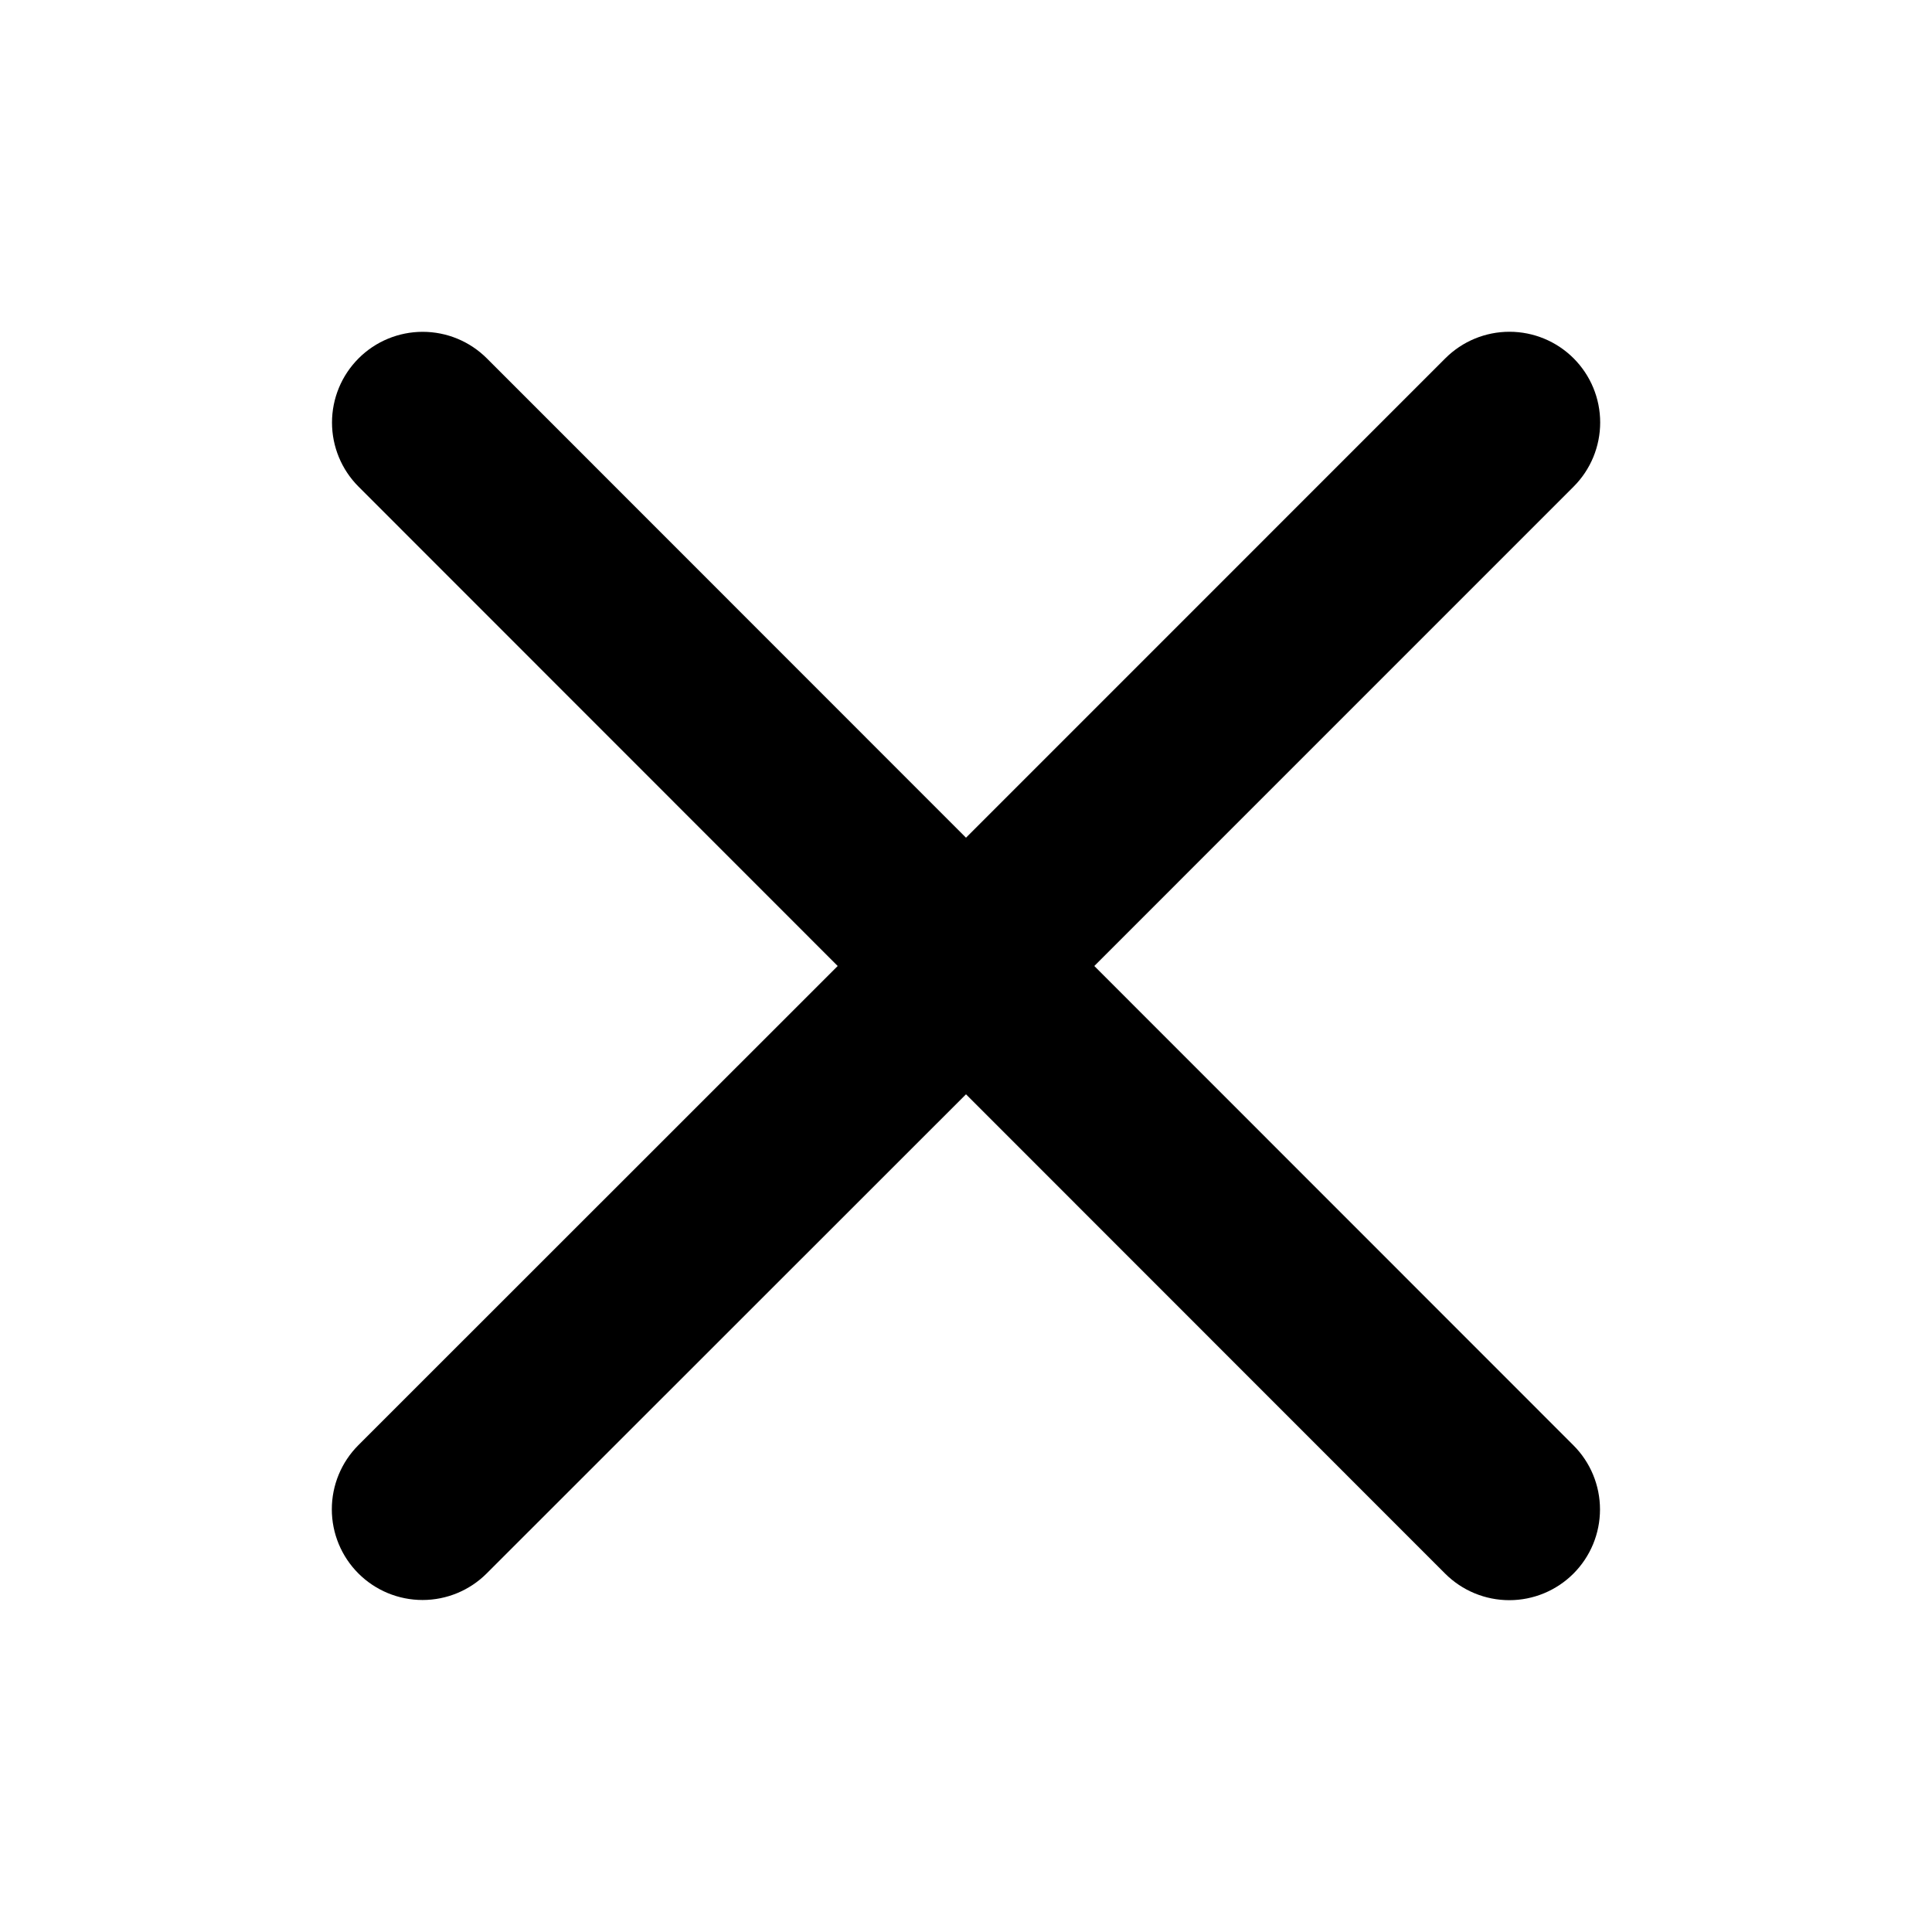
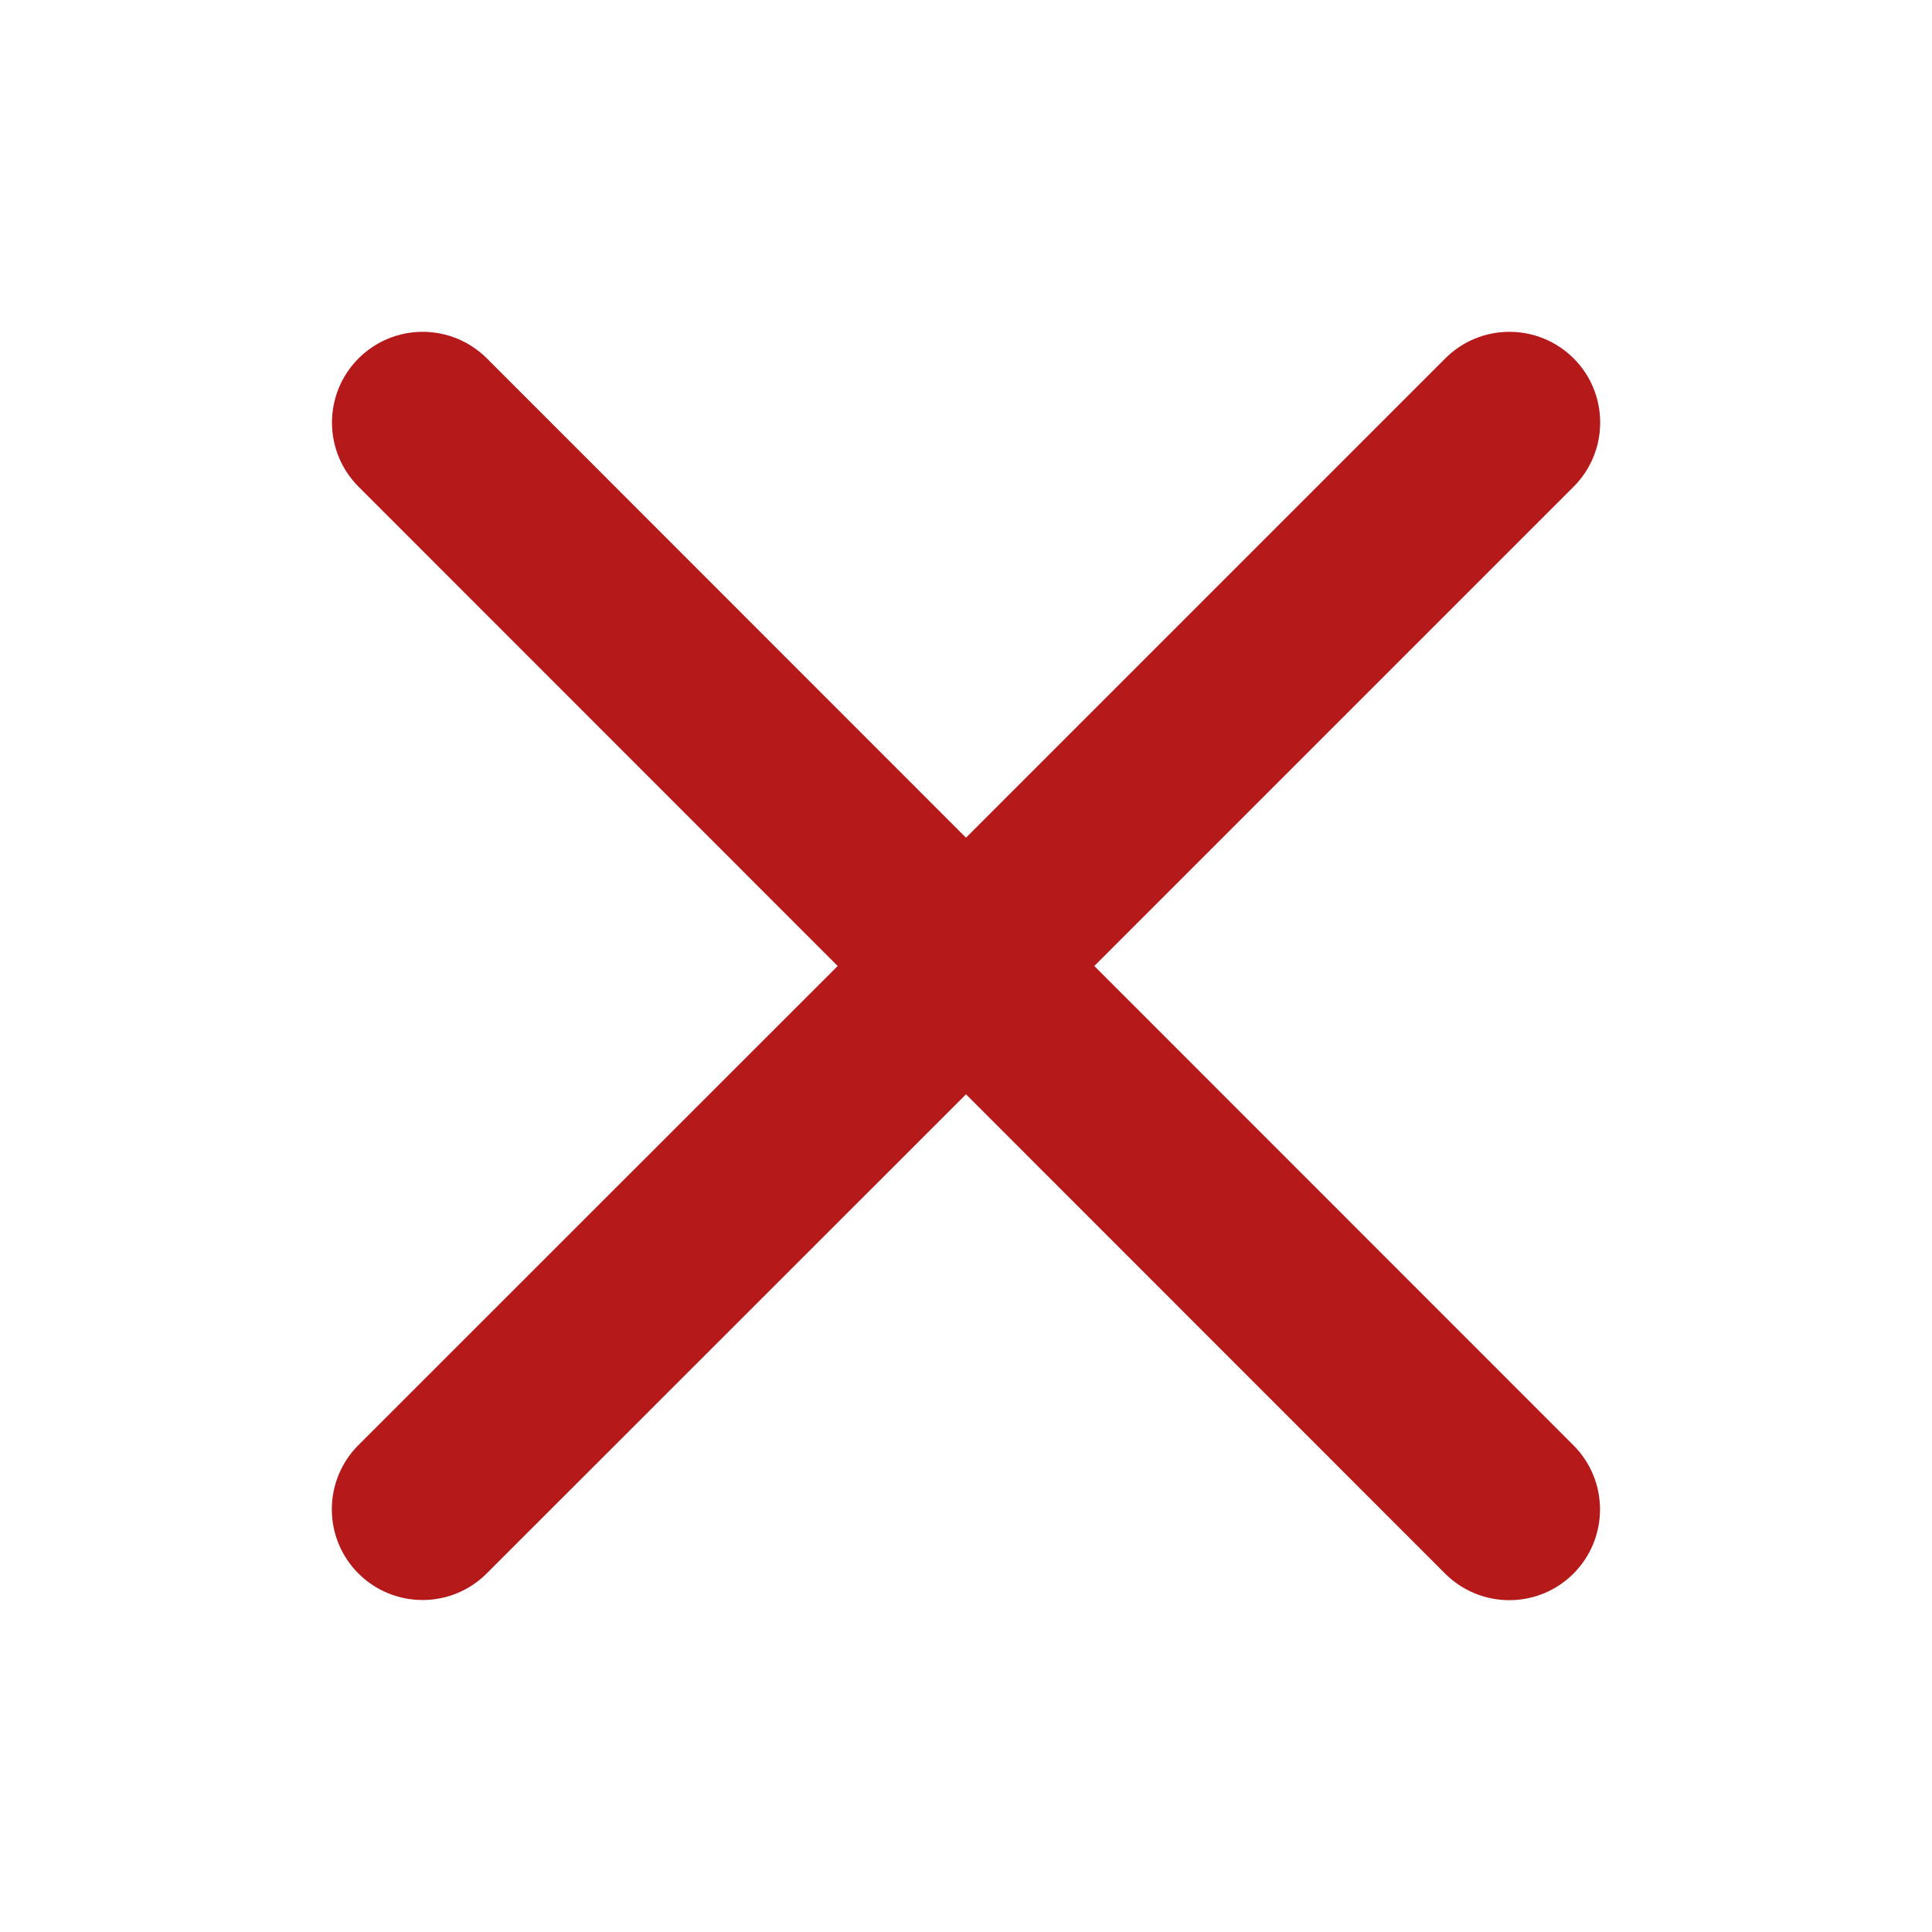
- <svg xmlns="http://www.w3.org/2000/svg" width="32" height="32" viewBox="0 0 32 32" fill="none">
-   <path d="M26.061 23.939C26.343 24.221 26.501 24.603 26.501 25.001C26.501 25.4 26.343 25.782 26.061 26.064C25.779 26.346 25.397 26.504 24.999 26.504C24.6 26.504 24.218 26.346 23.936 26.064L16 18.125L8.061 26.061C7.779 26.343 7.397 26.501 6.999 26.501C6.6 26.501 6.218 26.343 5.936 26.061C5.654 25.779 5.496 25.397 5.496 24.999C5.496 24.6 5.654 24.218 5.936 23.936L13.875 16L5.939 8.061C5.657 7.779 5.499 7.397 5.499 6.999C5.499 6.6 5.657 6.218 5.939 5.936C6.22 5.654 6.603 5.496 7.001 5.496C7.4 5.496 7.782 5.654 8.064 5.936L16 13.875L23.939 5.935C24.221 5.653 24.603 5.495 25.001 5.495C25.4 5.495 25.782 5.653 26.064 5.935C26.346 6.217 26.504 6.599 26.504 6.997C26.504 7.396 26.346 7.778 26.064 8.06L18.125 16L26.061 23.939Z" fill="black" />
+ <svg xmlns="http://www.w3.org/2000/svg" width="12" height="12" viewBox="0 0 12 12" fill="none">
+   <path d="M9.773 8.977C9.879 9.083 9.938 9.226 9.938 9.375C9.938 9.525 9.879 9.668 9.773 9.774C9.667 9.88 9.524 9.939 9.375 9.939C9.225 9.939 9.082 9.88 8.976 9.774L6 6.797L3.023 9.773C2.917 9.879 2.774 9.938 2.625 9.938C2.475 9.938 2.332 9.879 2.226 9.773C2.12 9.667 2.061 9.524 2.061 9.375C2.061 9.225 2.12 9.082 2.226 8.976L5.203 6L2.227 3.023C2.121 2.917 2.062 2.774 2.062 2.625C2.062 2.475 2.121 2.332 2.227 2.226C2.333 2.12 2.476 2.061 2.625 2.061C2.775 2.061 2.918 2.12 3.024 2.226L6 5.203L8.977 2.226C9.083 2.12 9.226 2.061 9.375 2.061C9.525 2.061 9.668 2.12 9.774 2.226C9.88 2.331 9.939 2.475 9.939 2.624C9.939 2.774 9.88 2.917 9.774 3.023L6.797 6L9.773 8.977Z" fill="#B51919" />
</svg>
